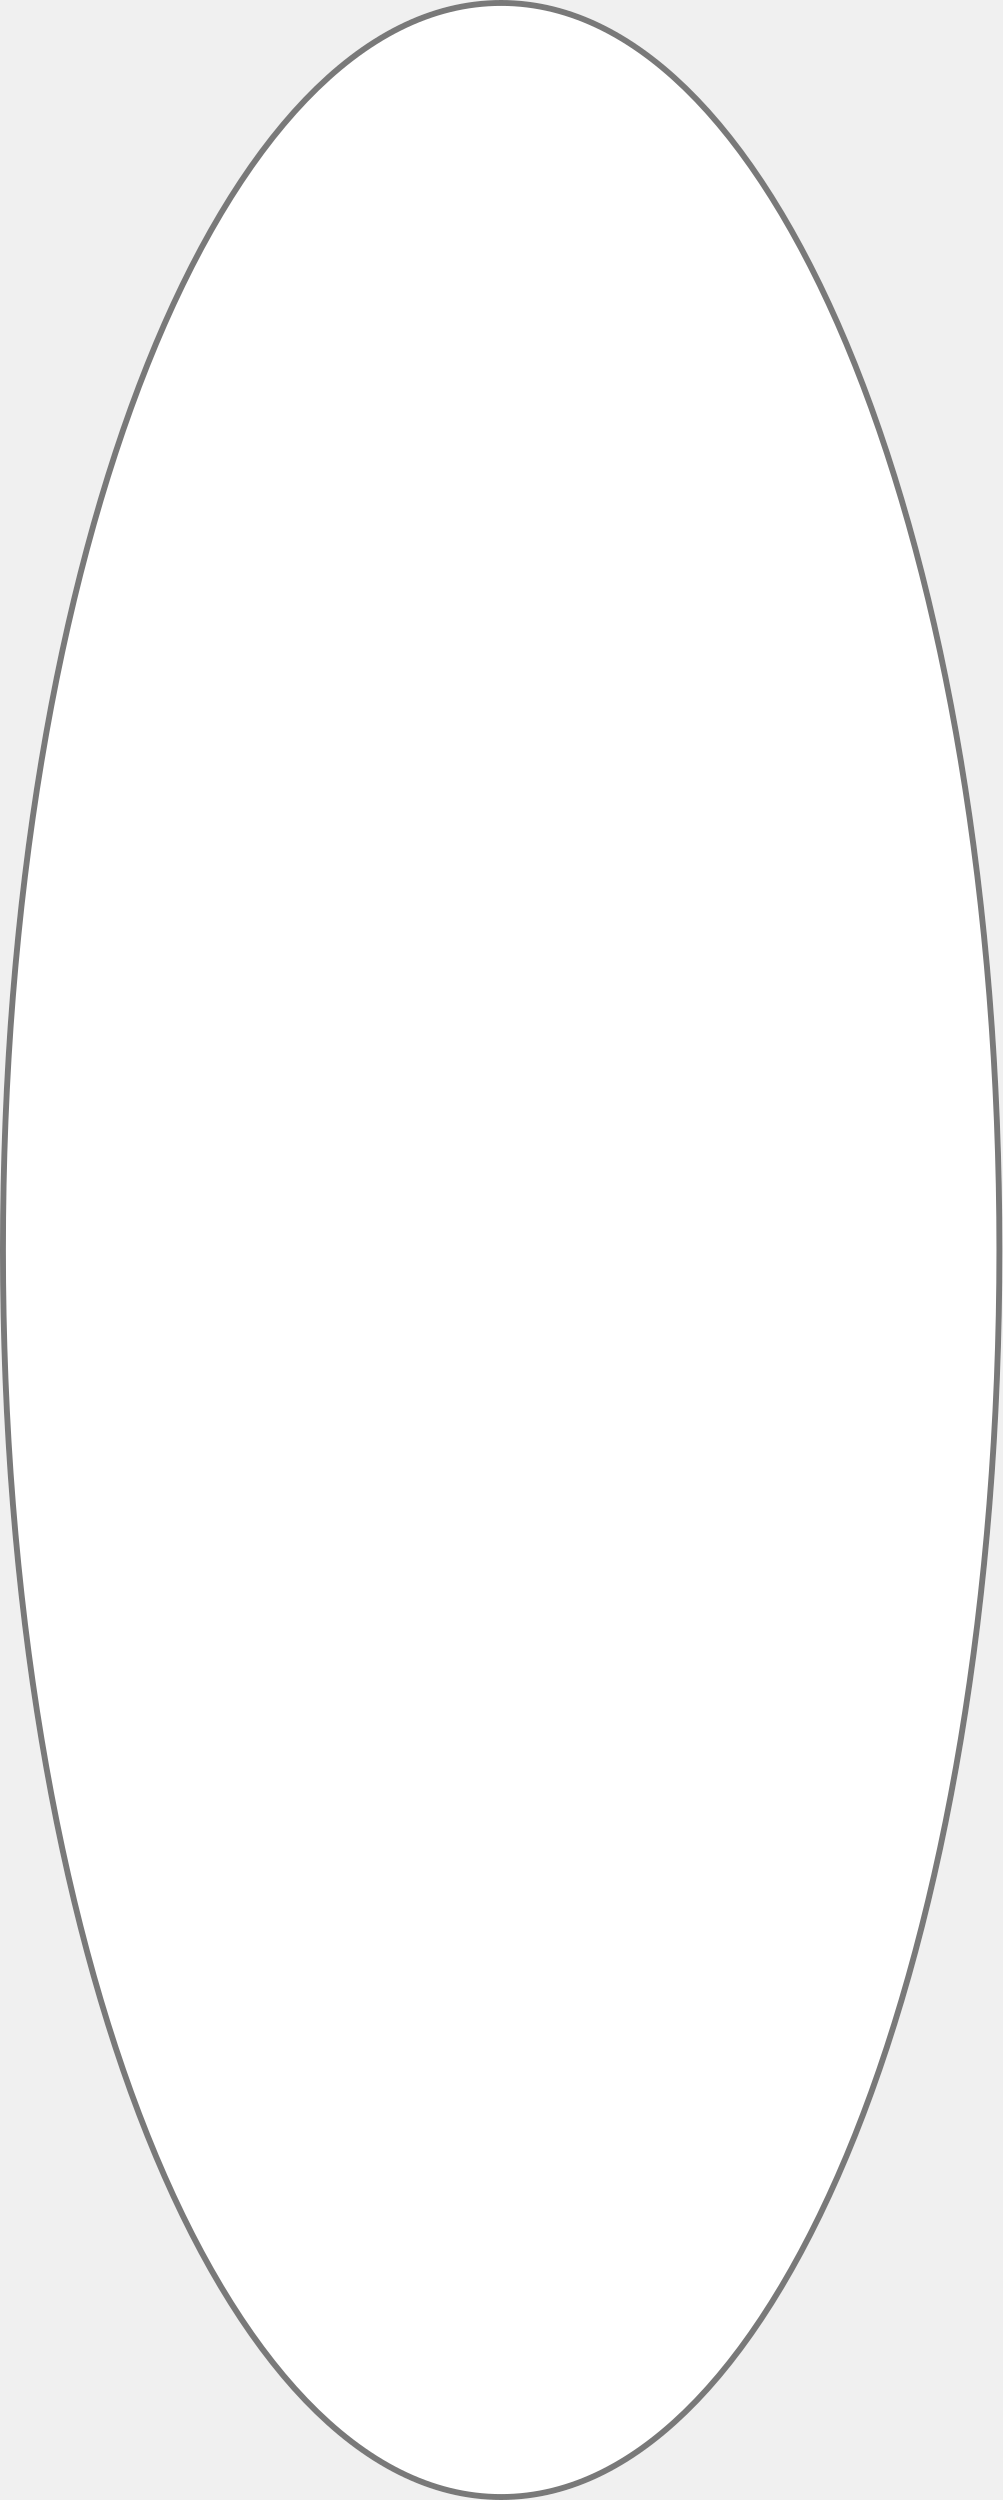
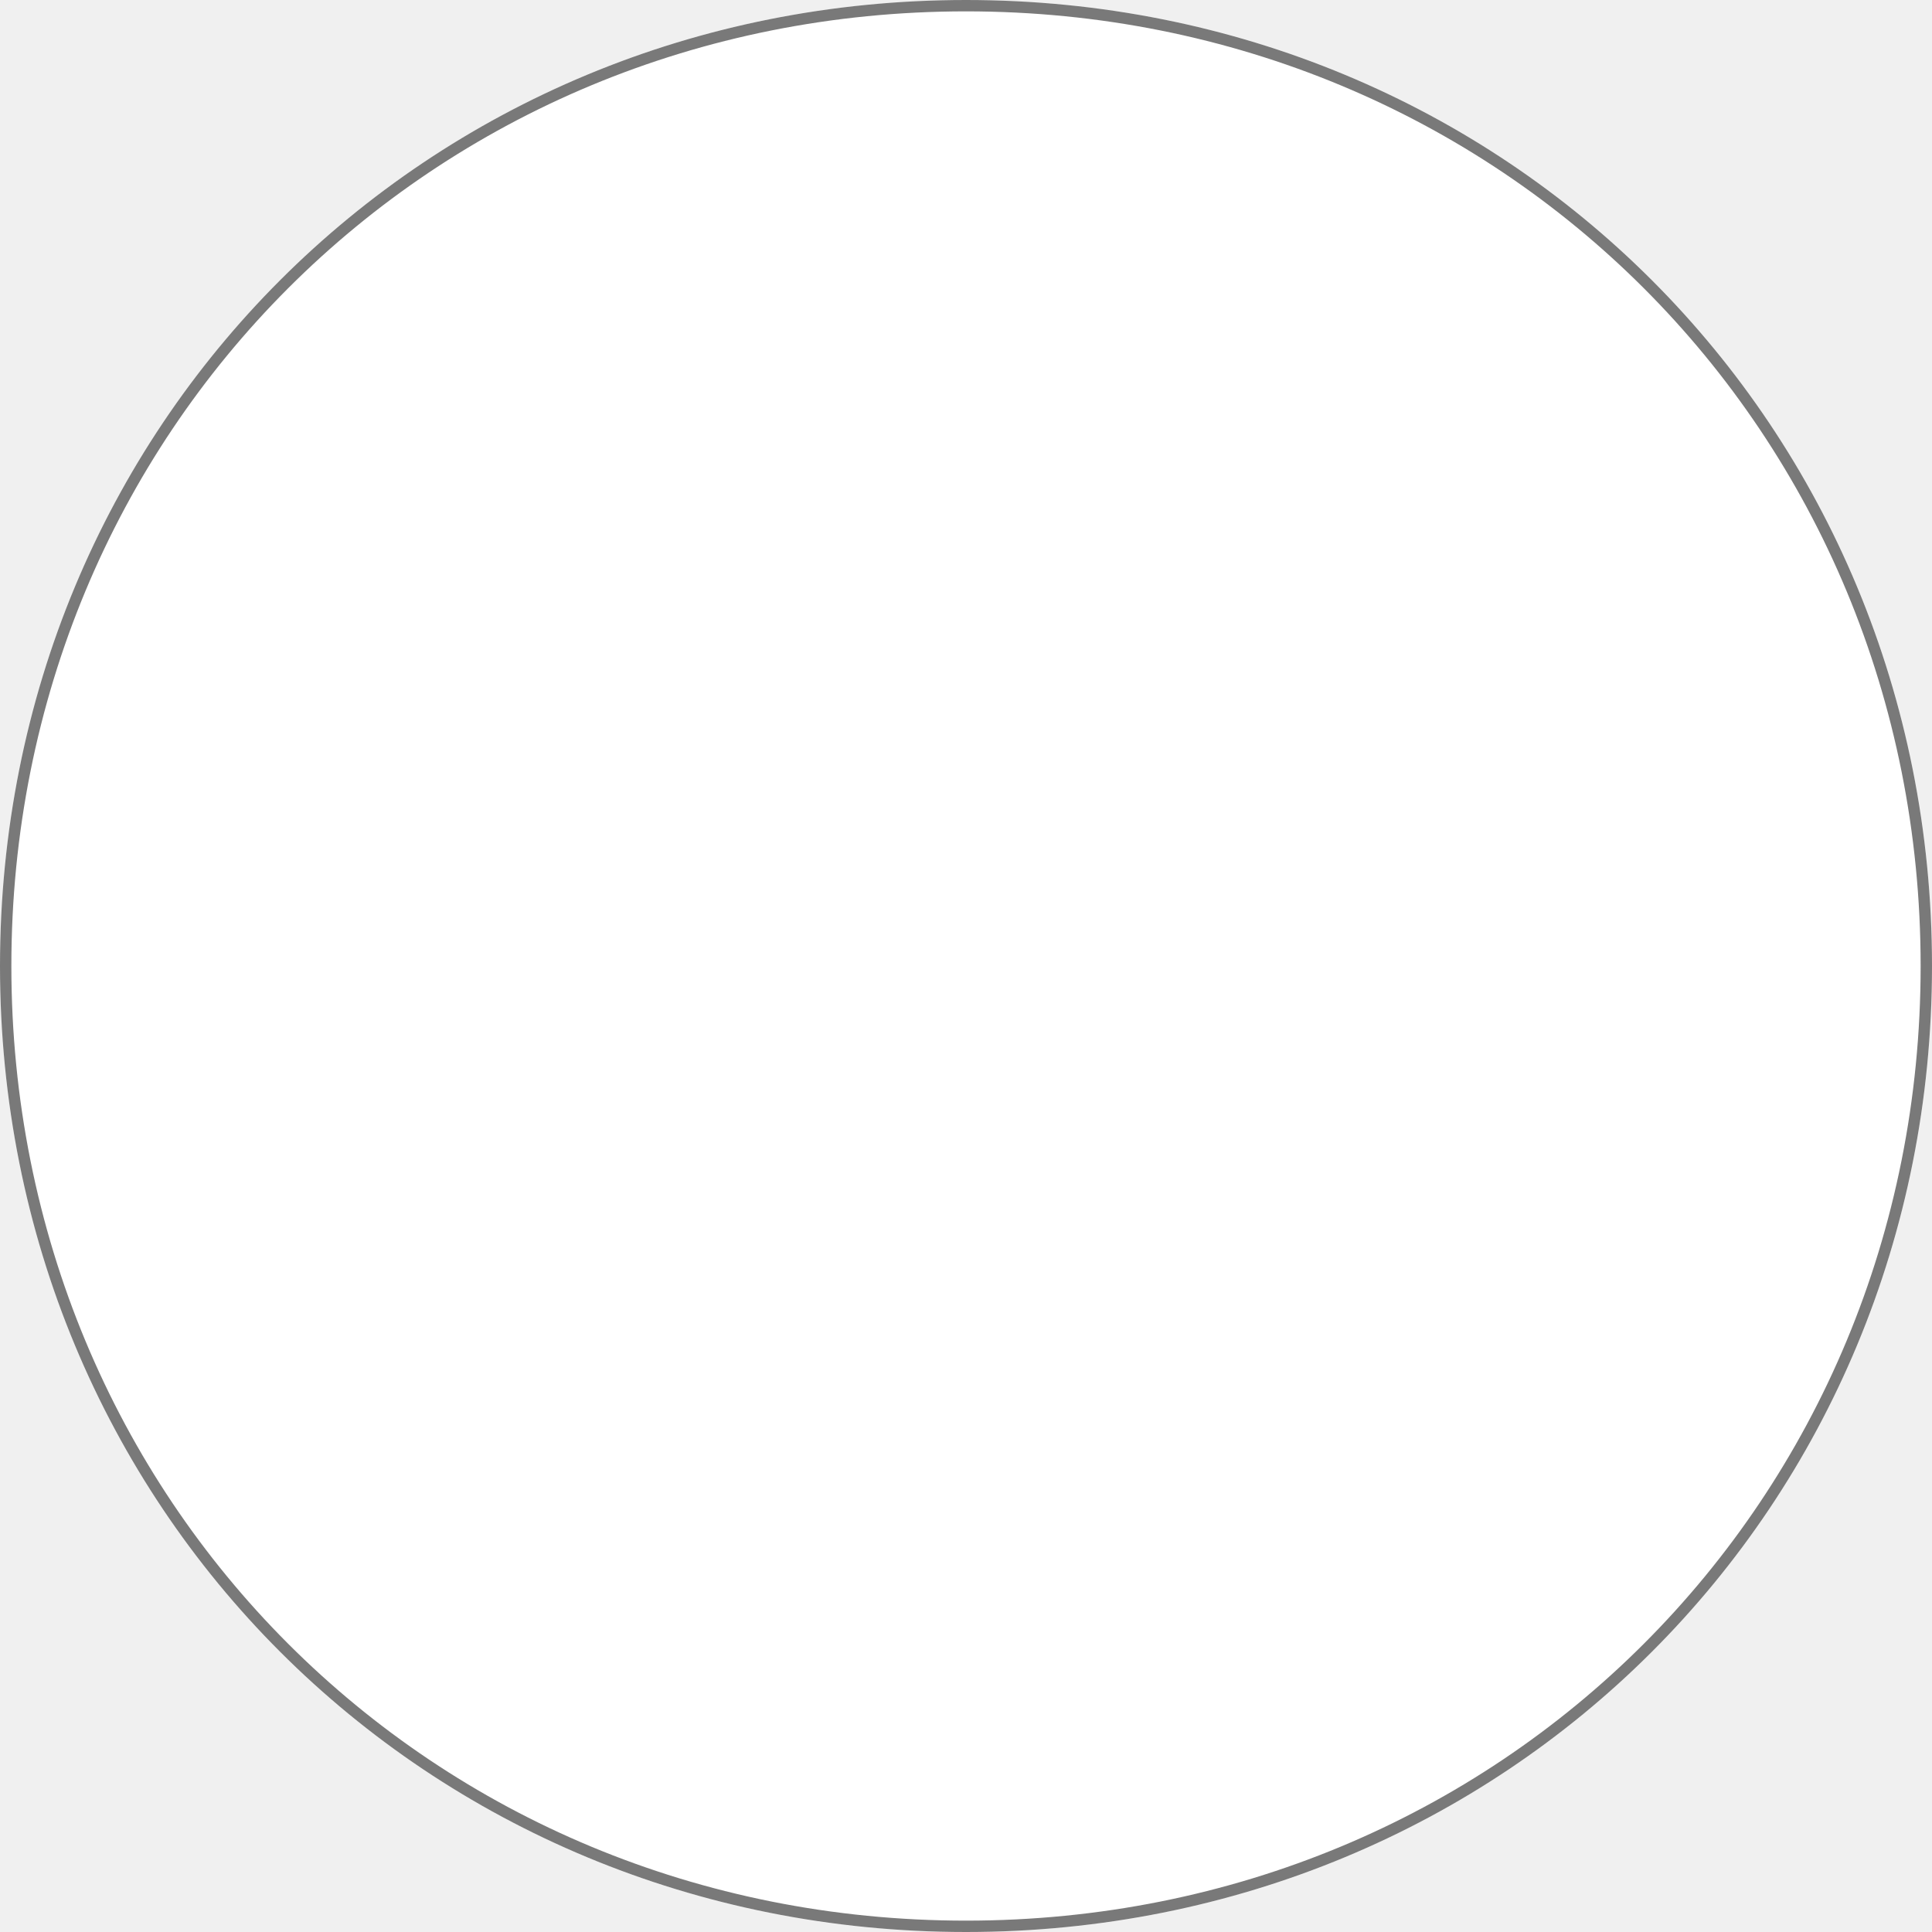
- <svg xmlns="http://www.w3.org/2000/svg" version="1.1" width="170px" height="424px">
-   <g transform="matrix(1 0 0 1 0 -161 )">
-     <path d="M 85 161  C 132.6 161  170 254.28  170 373  C 170 491.72  132.6 585  85 585  C 37.4 585  0 491.72  0 373  C 0 254.28  37.4 161  85 161  Z " fill-rule="nonzero" fill="#ffffff" stroke="none" />
-     <path d="M 85 161.5  C 132.32 161.5  169.5 254.56  169.5 373  C 169.5 491.44  132.32 584.5  85 584.5  C 37.68 584.5  0.5 491.44  0.5 373  C 0.5 254.56  37.68 161.5  85 161.5  Z " stroke-width="1" stroke="#797979" fill="none" />
+ <svg xmlns="http://www.w3.org/2000/svg" version="1.1" width="170px" height="170px">
+   <g>
+     <path d="M 85 0  C 132.6 0  170 37.4  170 85  C 170 132.6  132.6 170  85 170  C 37.4 170  0 132.6  0 85  C 0 37.4  37.4 0  85 0  Z " fill-rule="nonzero" fill="#ffffff" stroke="none" />
+     <path d="M 85 0.5  C 132.32 0.5  169.5 37.68  169.5 85  C 169.5 132.32  132.32 169.5  85 169.5  C 37.68 169.5  0.5 132.32  0.5 85  C 0.5 37.68  37.68 0.5  85 0.5  Z " stroke-width="1" stroke="#797979" fill="none" />
  </g>
</svg>
